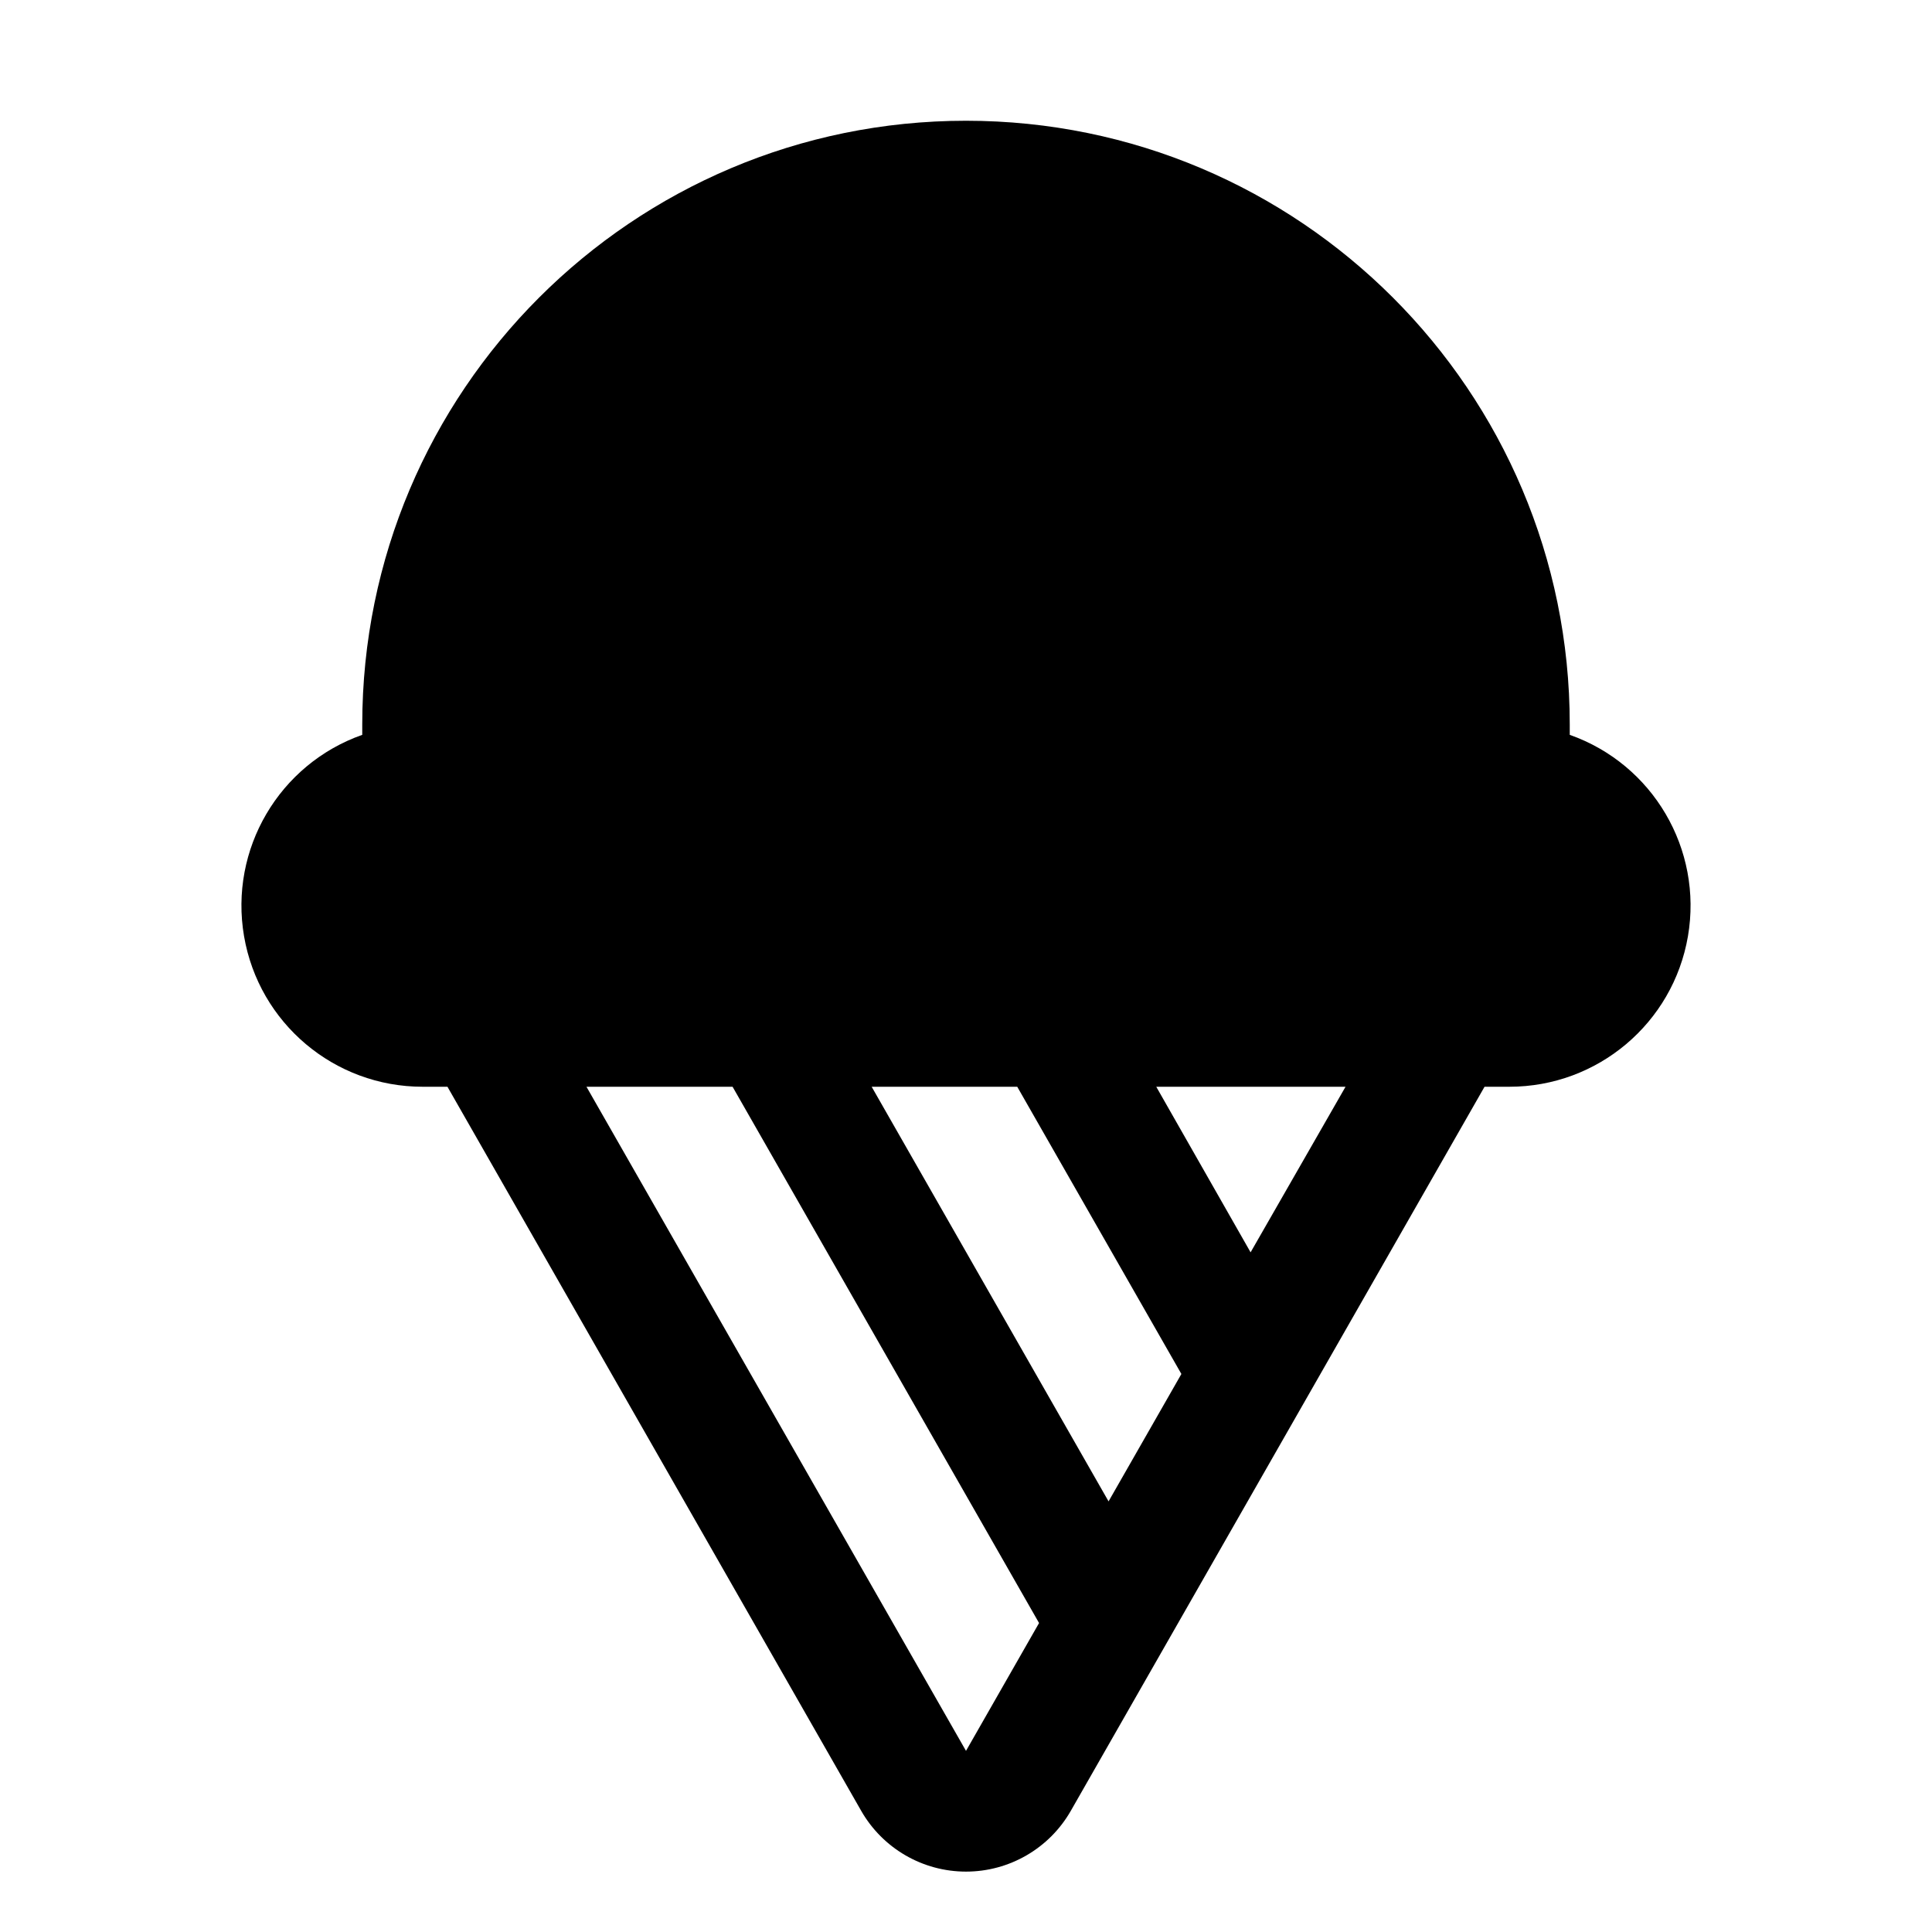
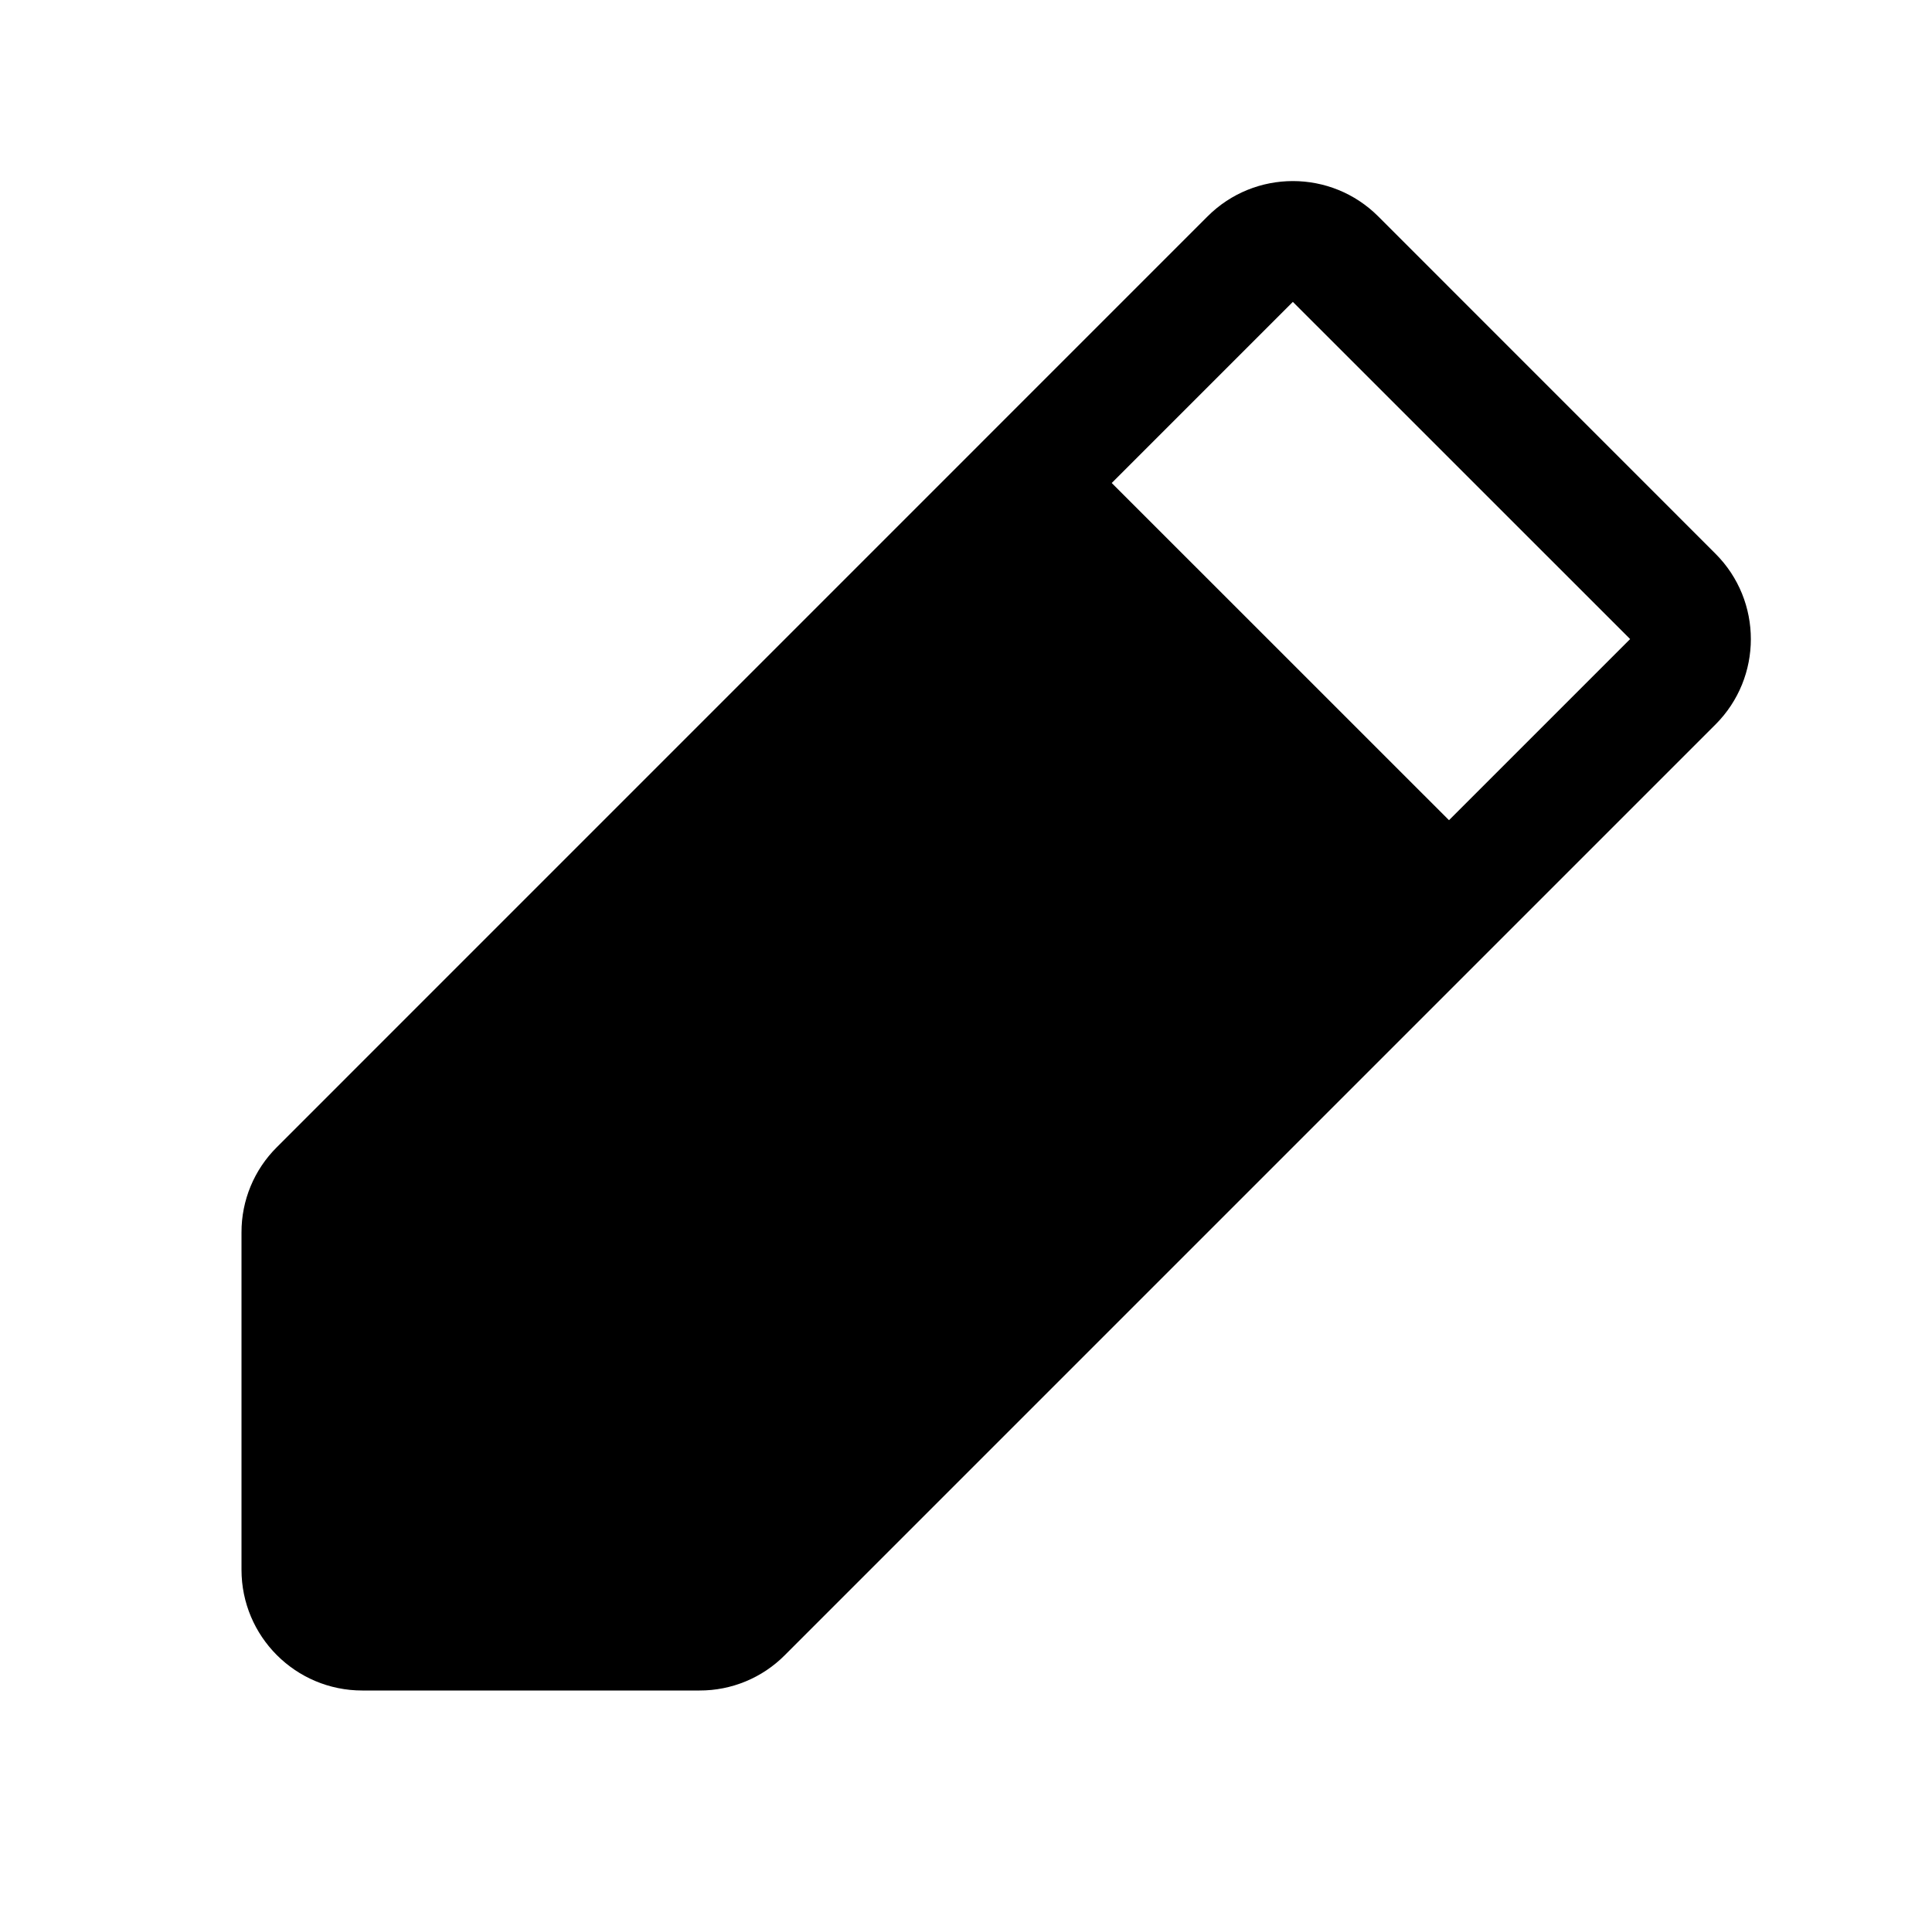
<svg xmlns="http://www.w3.org/2000/svg" viewBox="0 0 256 256" fill="currentColor">
-   <path d="M208,97.37V96A80,80,0,0,0,48,96v1.37A24,24,0,0,0,56,144h3.29l54.82,95.94a16,16,0,0,0,27.78,0L196.71,144H200a24,24,0,0,0,8-46.63ZM146.89,198.94,115.5,144h19.29l21.75,38.06ZM77.71,144H97.07l40.61,71.06L128,232Zm88,21.94L153.21,144h25.08Z" />
+   <path d="M227.31,73.37,182.63,28.68a16,16,0,0,0-22.63,0L36.69,152A15.86,15.86,0,0,0,32,163.31V208a16,16,0,0,0,16,16H92.69A15.86,15.86,0,0,0,104,219.31L227.31,96a16,16,0,0,0,0-22.63ZM192,108.68,147.31,64l24-24L216,84.68Z" />
</svg>
